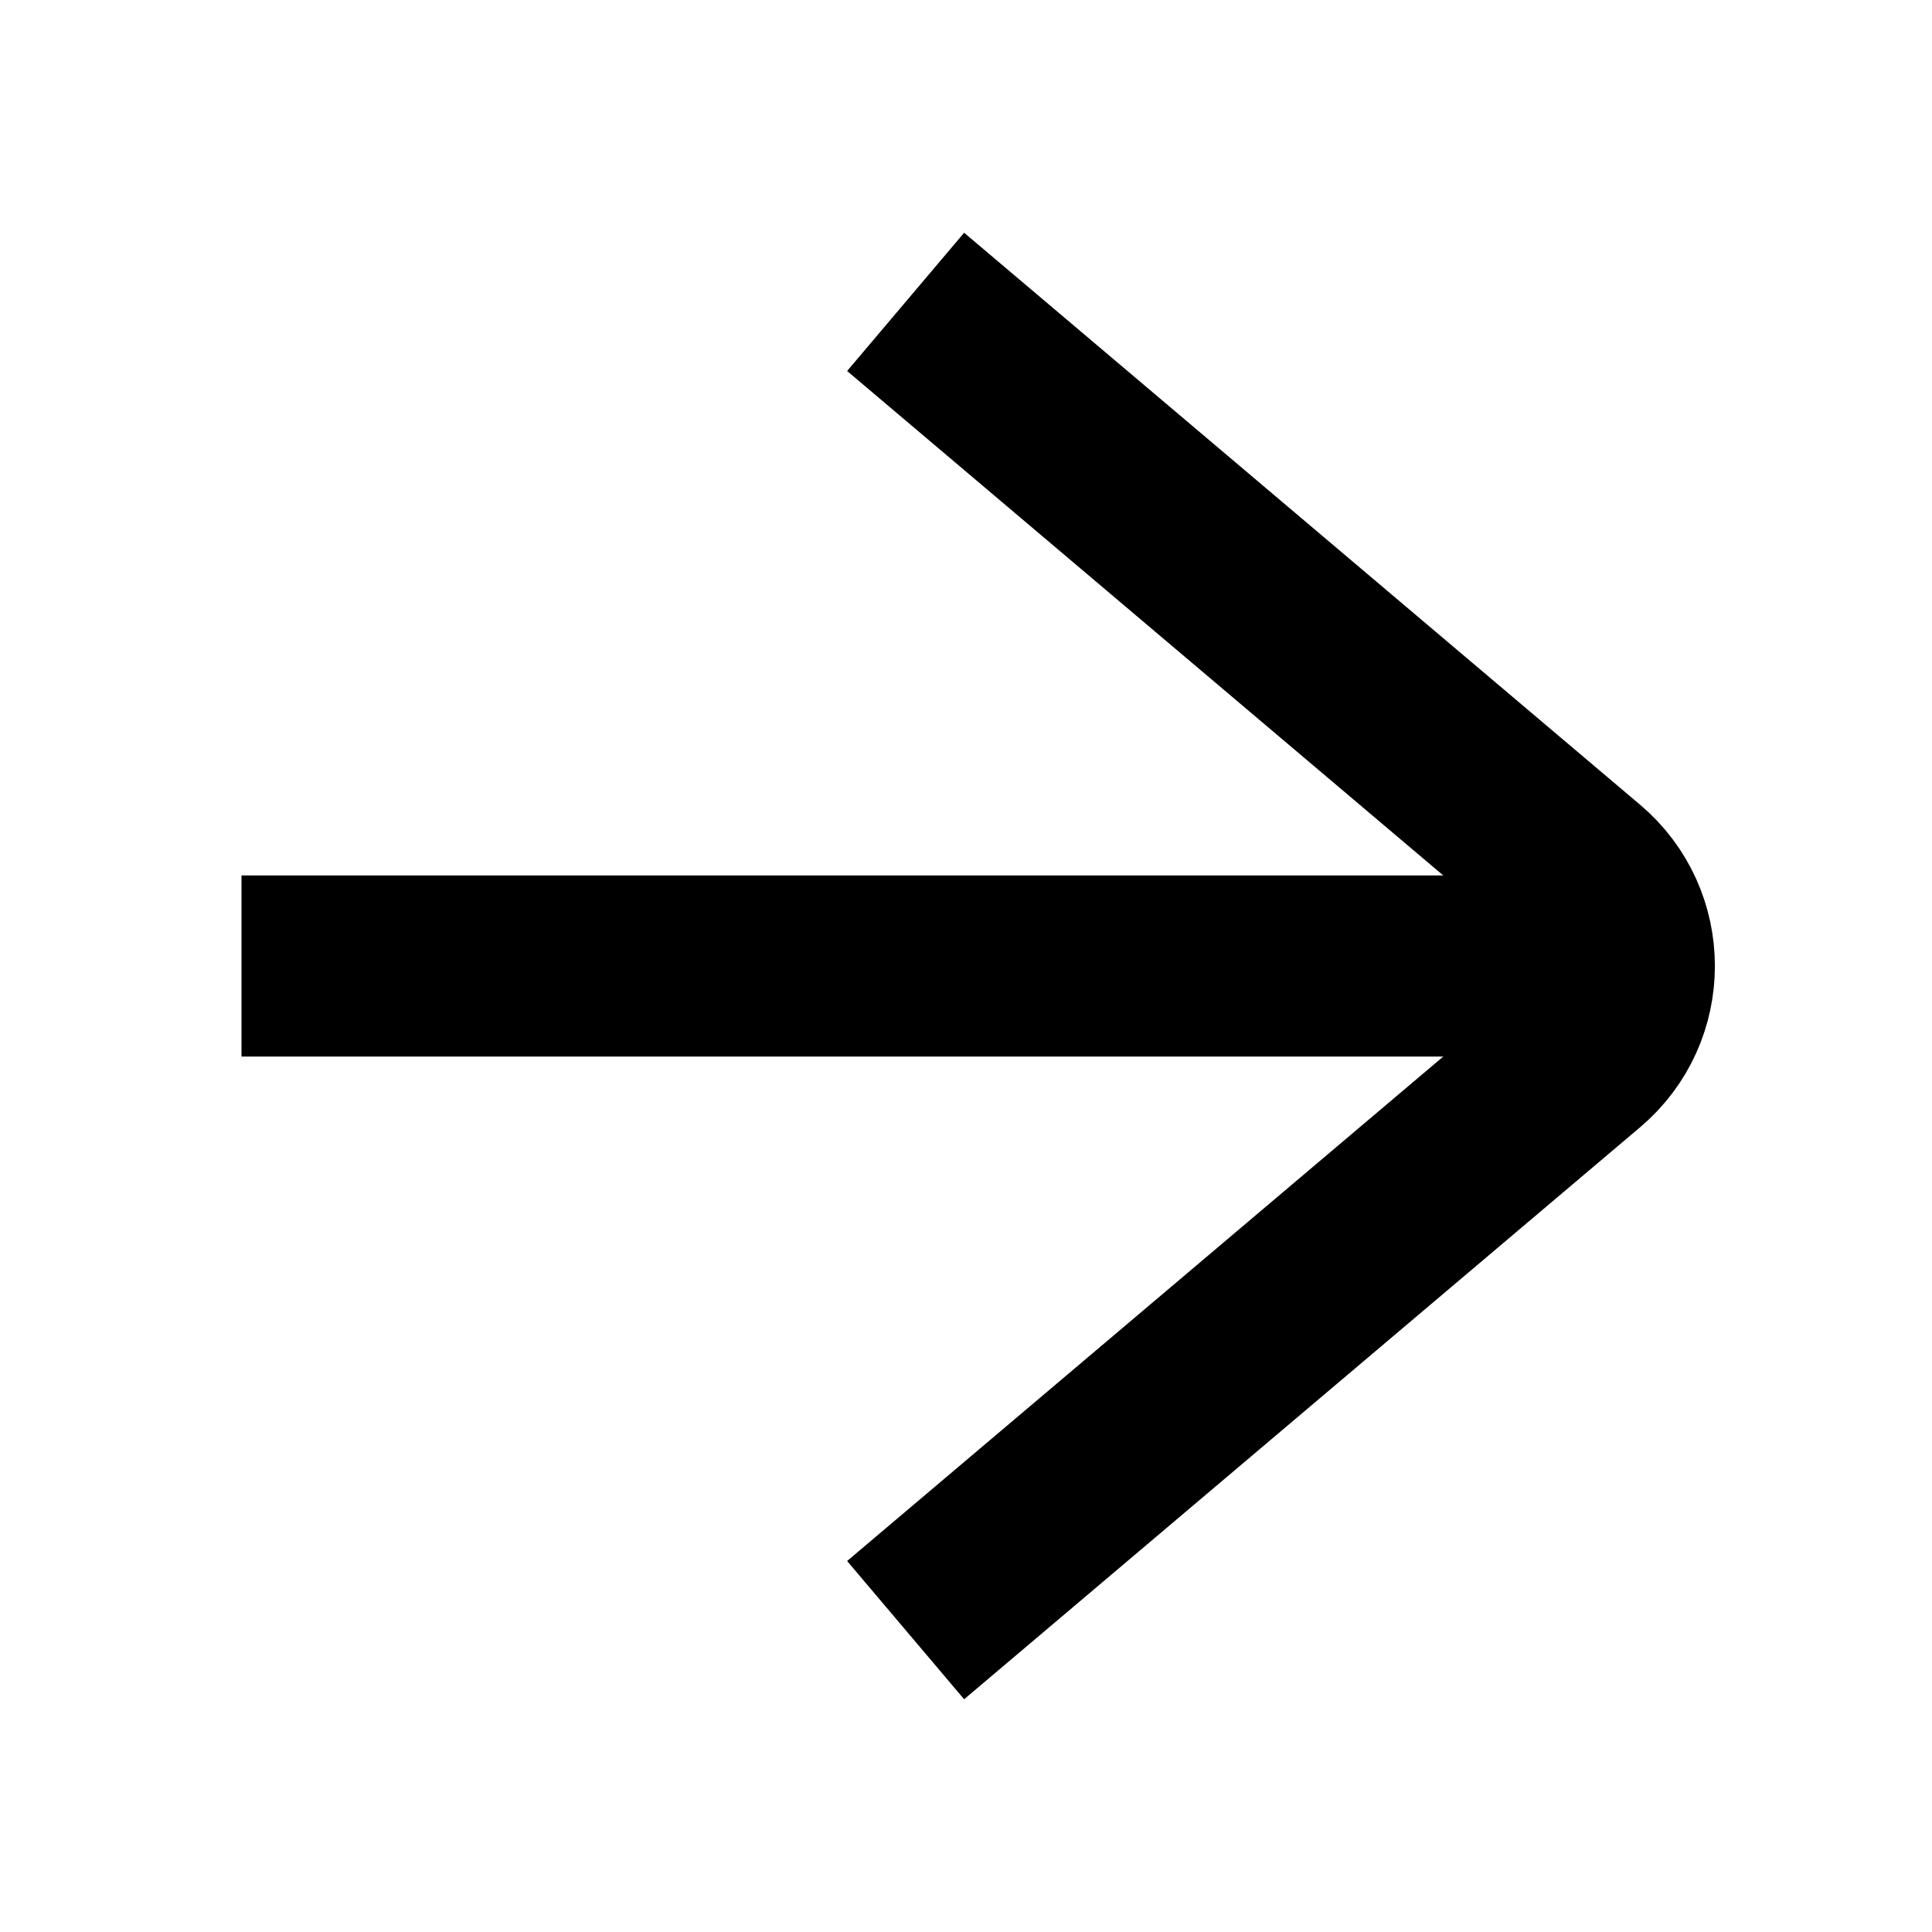
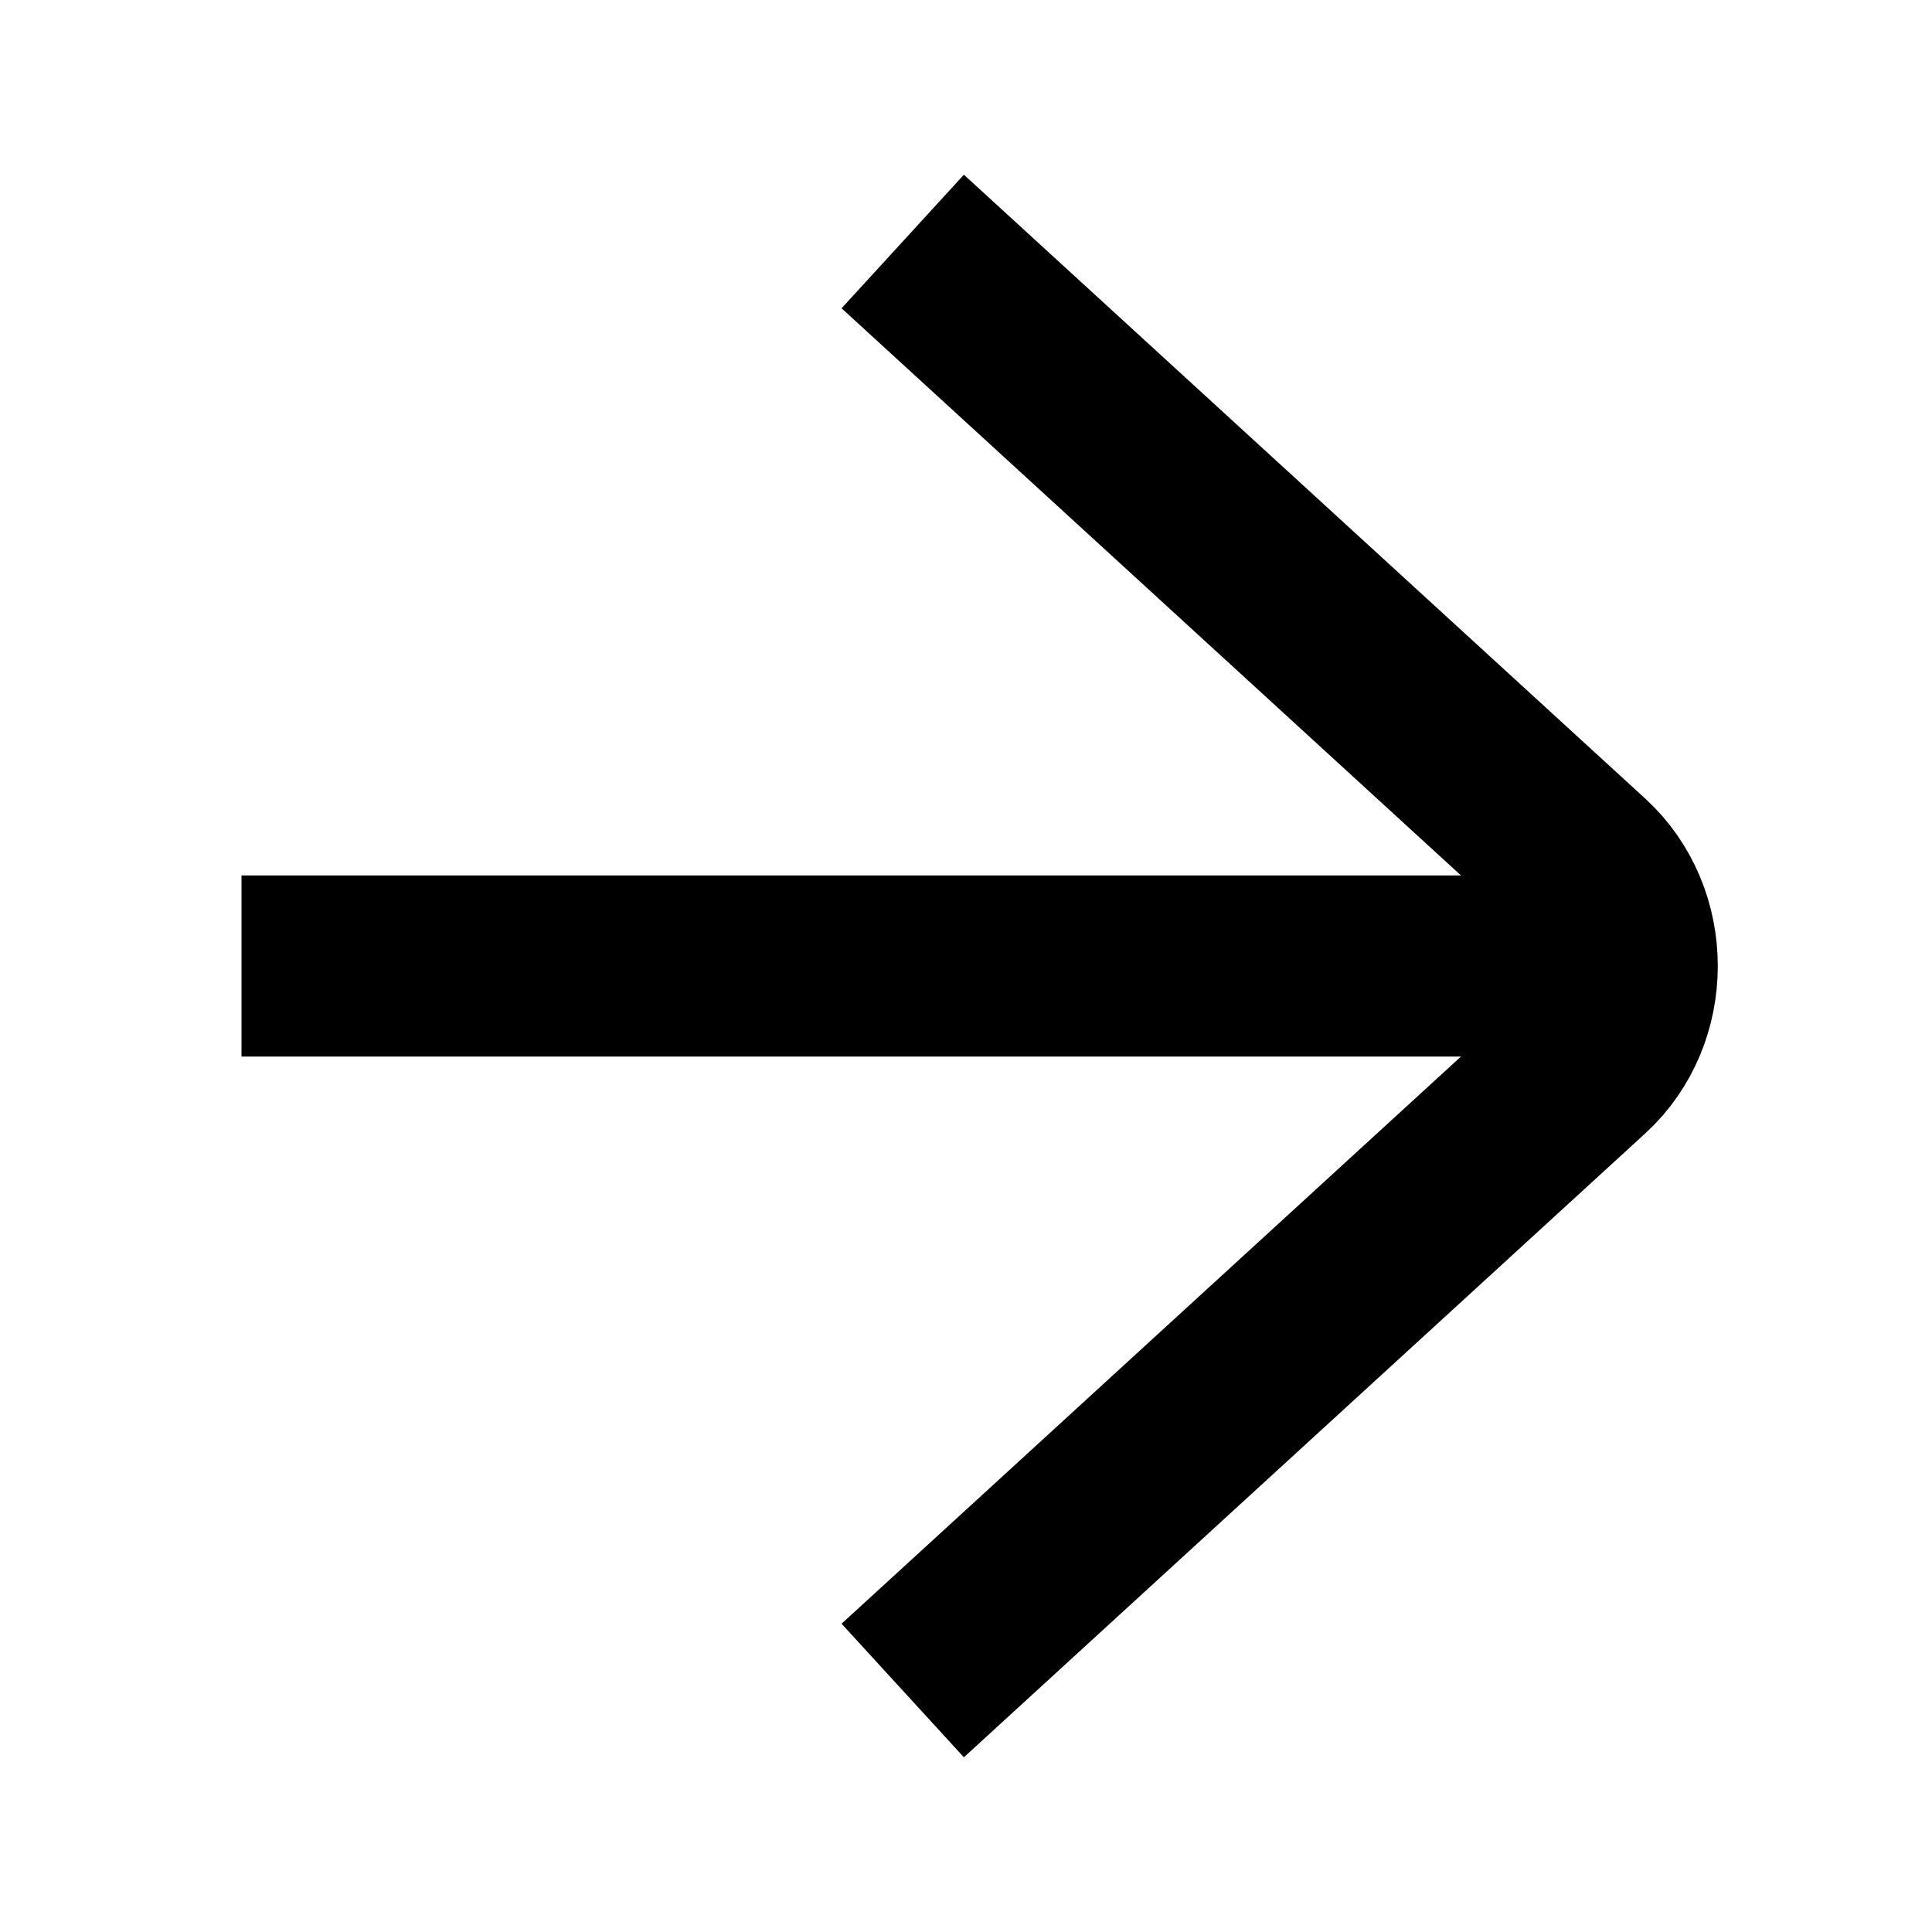
<svg xmlns="http://www.w3.org/2000/svg" width="100%" height="100%" viewBox="0 0 16 16" fill="none">
-   <path d="M7.5 2.5L13.098 7.237C13.57 7.636 13.57 8.364 13.098 8.763L7.5 13.5" stroke="currentColor" stroke-width="1.5" vector-effect="non-scaling-stroke" />
-   <path d="M13.452 8H2" stroke="currentColor" stroke-width="1.5" vector-effect="non-scaling-stroke" />
+   <path d="M7.476 14L13.119 8.833C13.595 8.397 13.595 7.603 13.119 7.167L7.476 2" stroke="currentColor" stroke-width="1.5" vector-effect="non-scaling-stroke" />
+   <path d="M13.452 8L2 8" stroke="currentColor" stroke-width="1.5" vector-effect="non-scaling-stroke" />
</svg>
